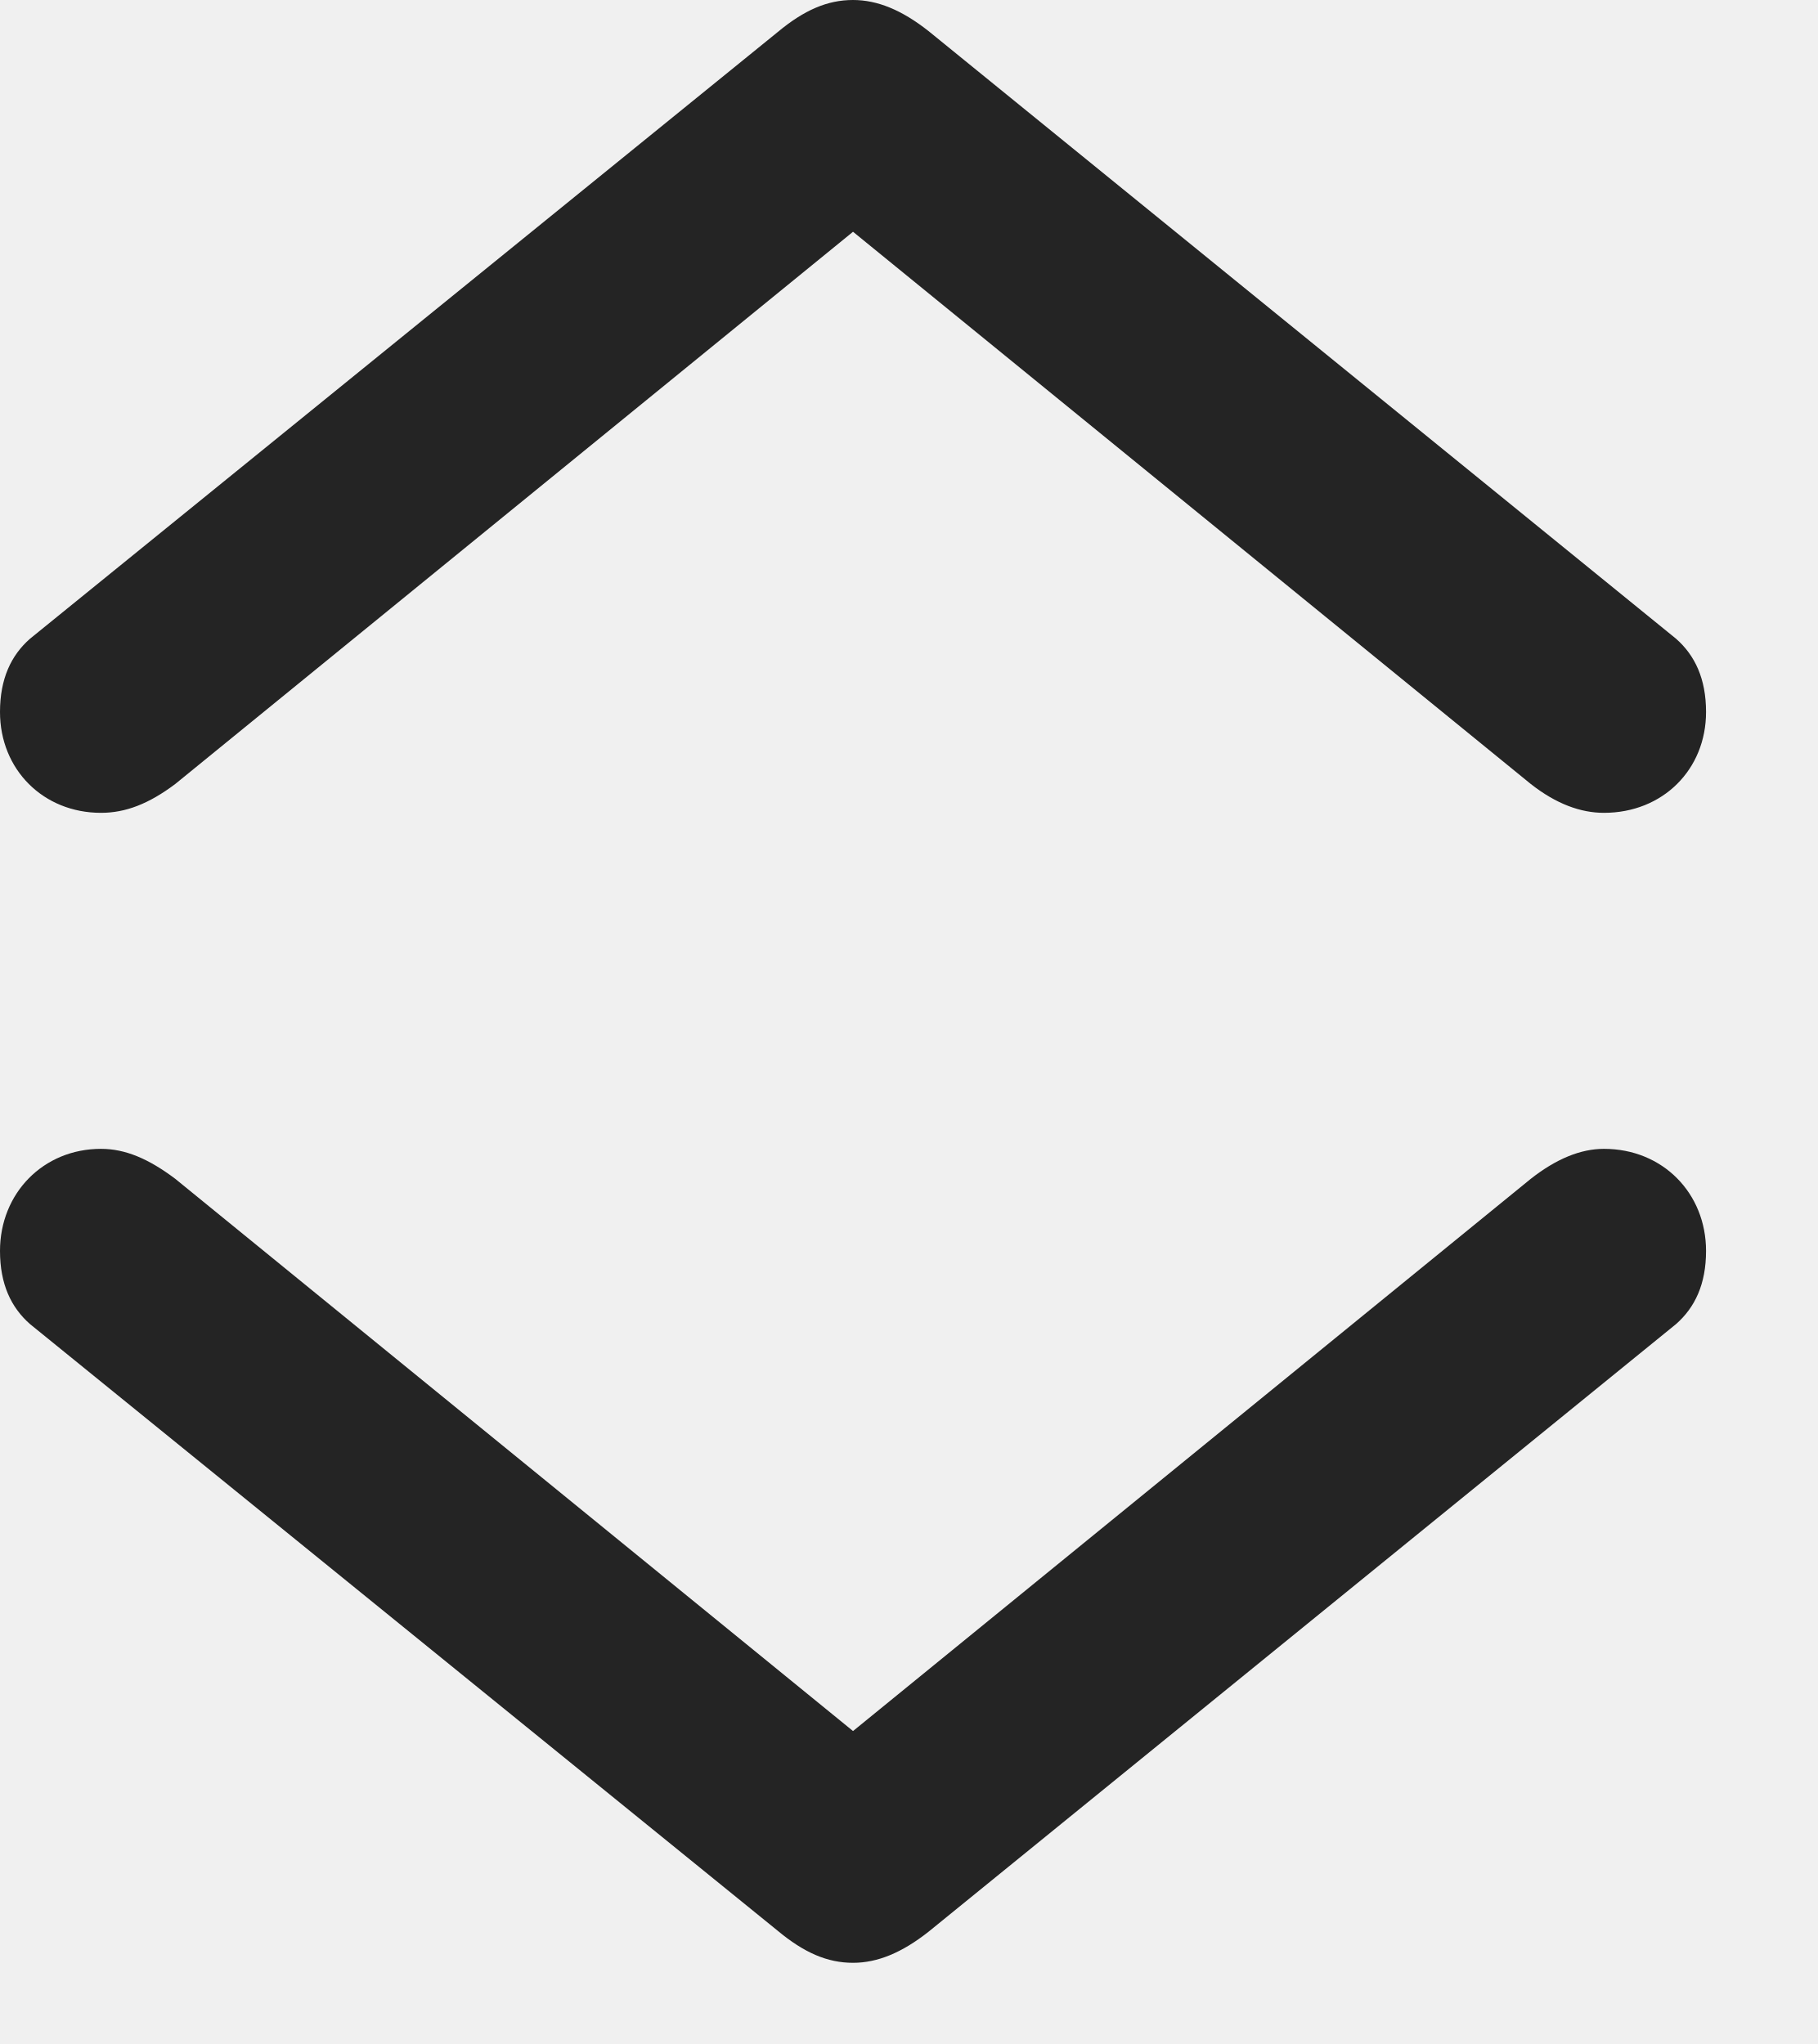
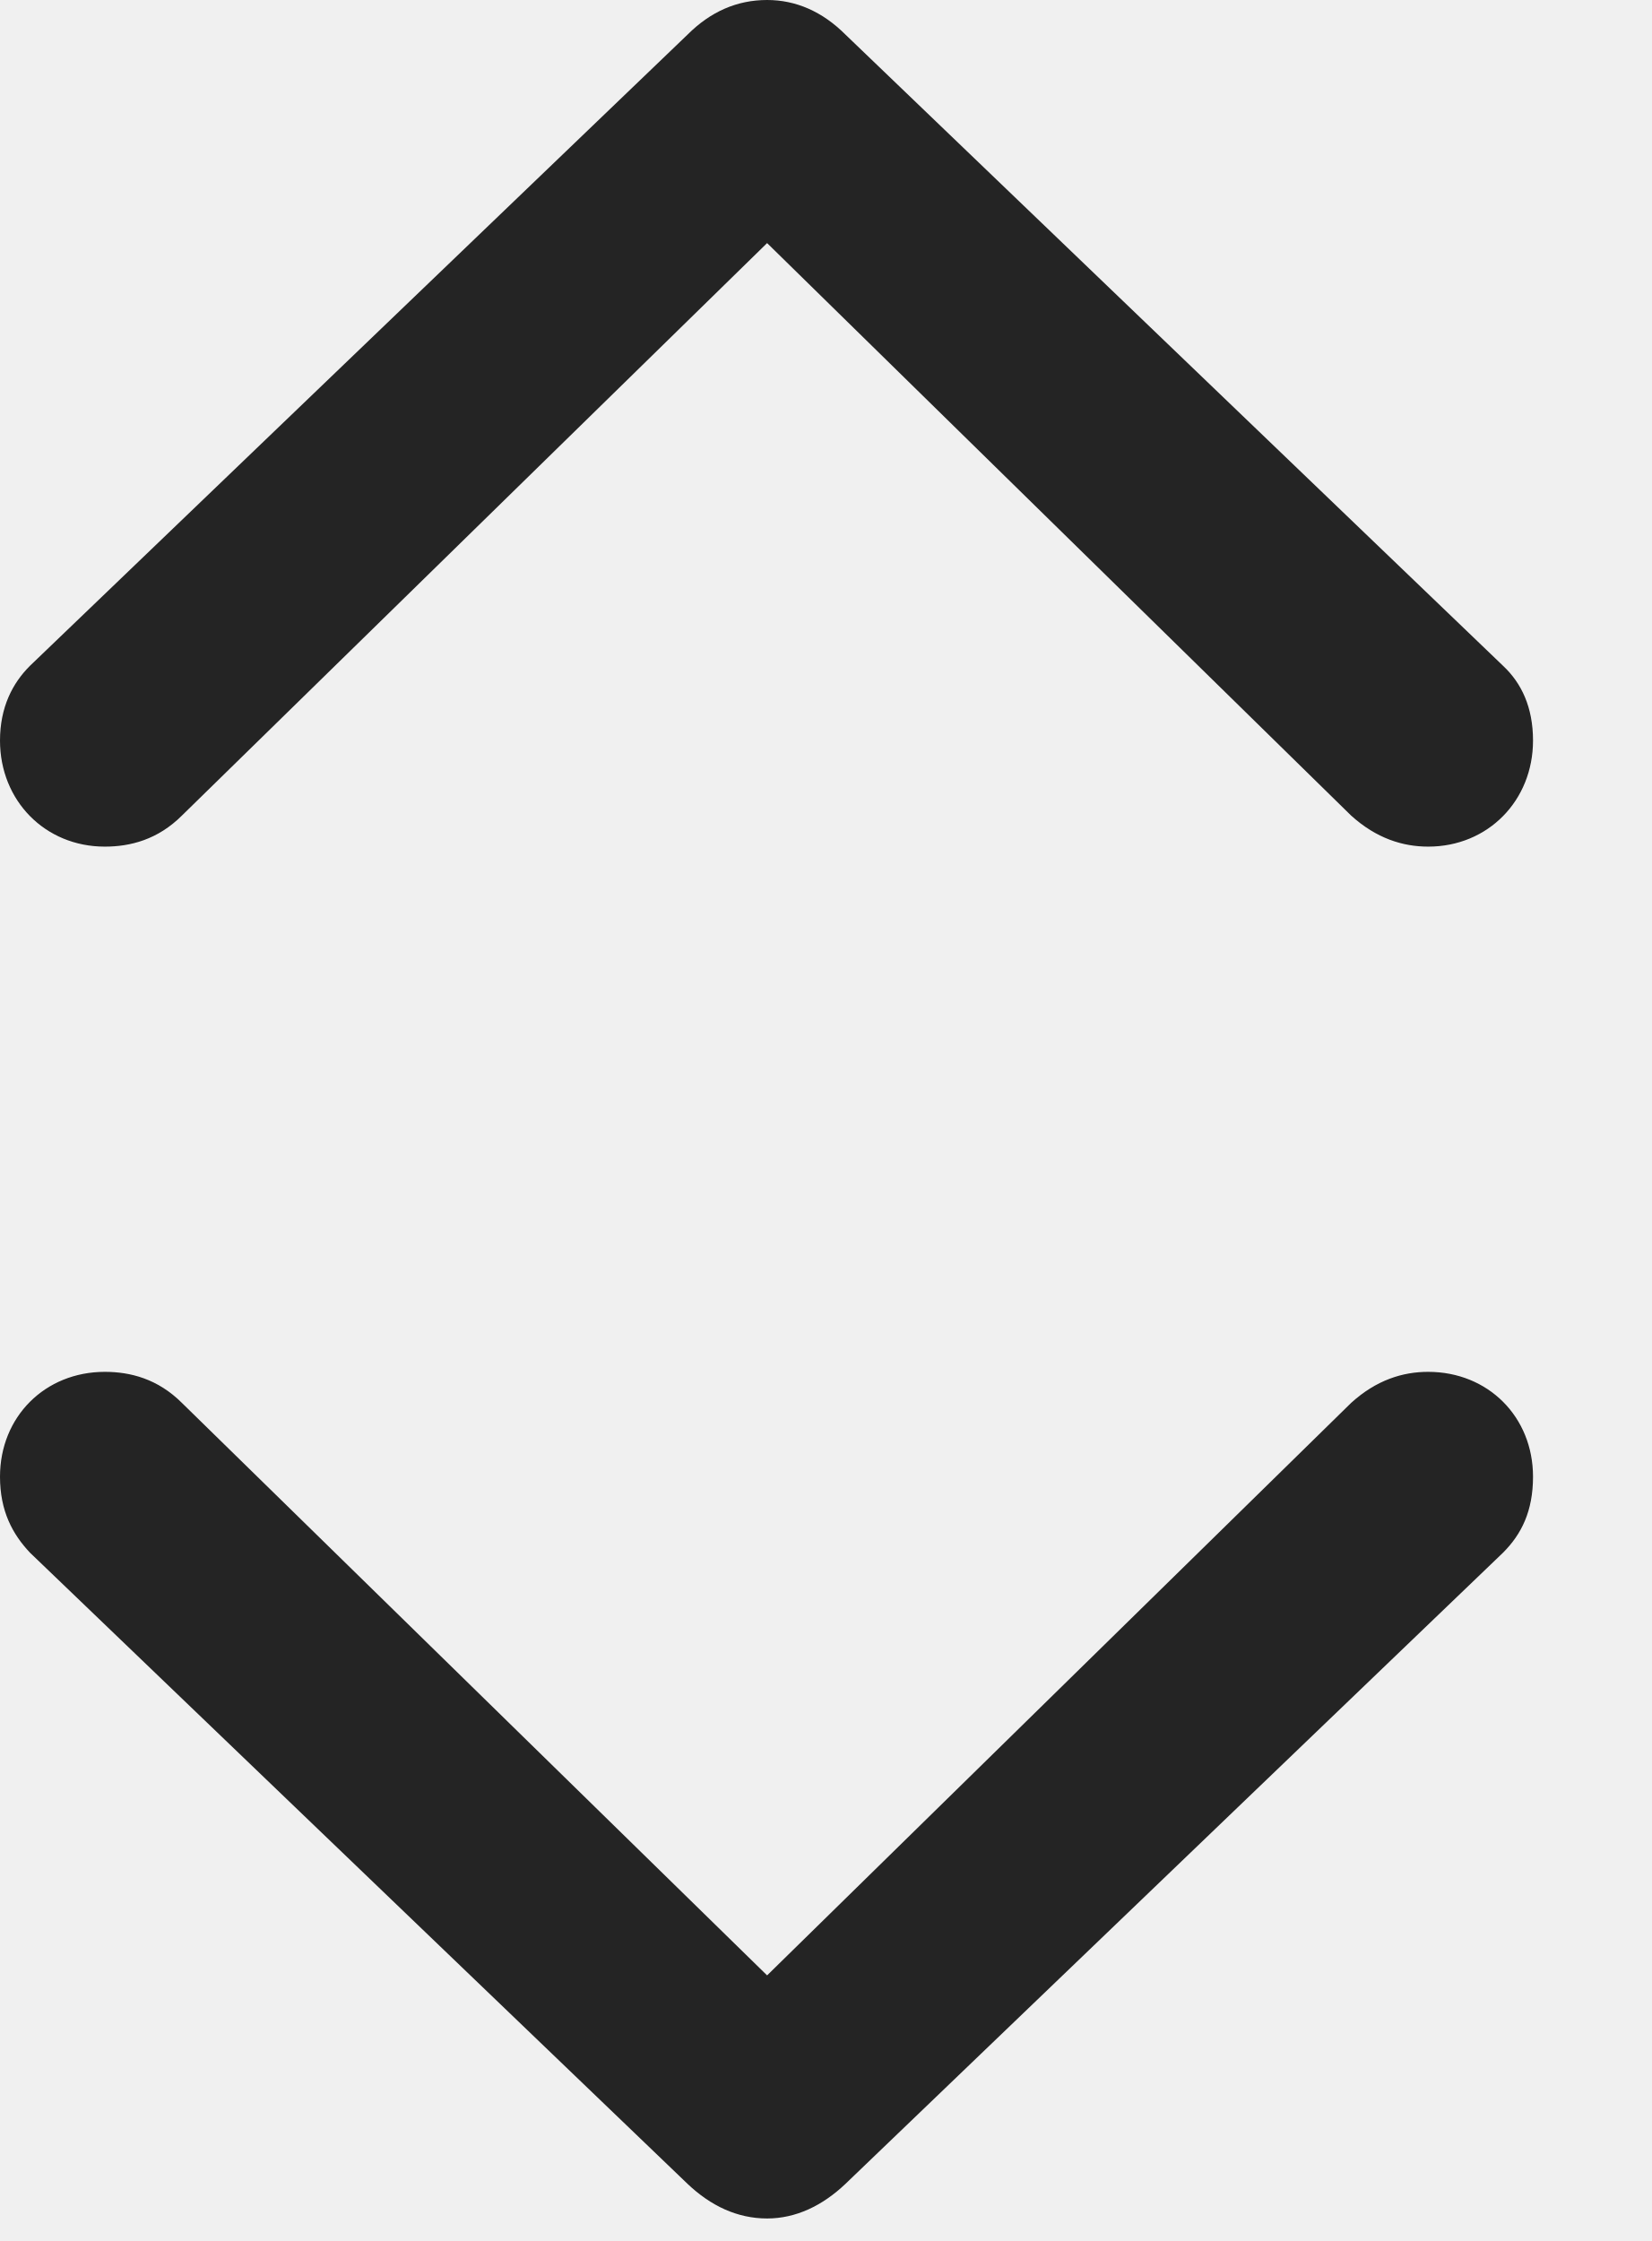
- <svg xmlns="http://www.w3.org/2000/svg" width="16" height="18" viewBox="0 0 16 18" fill="none">
-   <g clip-path="url(#clip0_1827_107)">
-     <path d="M7.51 0C7.285 0 7.08 0.088 6.846 0.283L0.264 5.625C0.098 5.771 0 5.977 0 6.27C0 6.777 0.381 7.158 0.889 7.158C1.104 7.158 1.309 7.08 1.543 6.904L7.51 2.041L13.477 6.904C13.701 7.08 13.916 7.158 14.121 7.158C14.639 7.158 15.02 6.777 15.02 6.27C15.02 5.977 14.922 5.771 14.756 5.625L8.174 0.273C7.939 0.088 7.725 0 7.51 0ZM7.51 17.285C7.725 17.285 7.939 17.197 8.174 17.012L14.756 11.66C14.922 11.514 15.02 11.309 15.02 11.016C15.02 10.508 14.639 10.117 14.121 10.117C13.916 10.117 13.701 10.205 13.477 10.381L7.51 15.244L1.543 10.381C1.309 10.205 1.104 10.117 0.889 10.117C0.381 10.117 0 10.508 0 11.016C0 11.309 0.098 11.514 0.264 11.66L6.846 17.002C7.08 17.197 7.285 17.285 7.51 17.285Z" fill="black" fill-opacity="0.85" />
+ <svg xmlns="http://www.w3.org/2000/svg" width="14" height="19" viewBox="0 0 14 19" fill="none">
+   <g clip-path="url(#clip0_163_84)">
+     <path d="M6.504 0C6.25 0 6.025 0.098 5.83 0.293L0.254 5.645C0.107 5.791 0 5.996 0 6.279C0 6.787 0.381 7.178 0.889 7.178C1.104 7.178 1.338 7.119 1.543 6.914L6.504 2.061L11.455 6.914C11.67 7.109 11.895 7.178 12.109 7.178C12.617 7.178 12.998 6.787 12.998 6.279C12.998 5.996 12.9 5.791 12.744 5.645L7.168 0.293C6.973 0.098 6.748 0 6.504 0ZM6.504 18.809C6.748 18.809 6.973 18.701 7.168 18.516L12.744 13.164C12.9 13.008 12.998 12.812 12.998 12.52C12.998 12.012 12.617 11.631 12.109 11.631C11.895 11.631 11.67 11.699 11.455 11.895L6.504 16.748L1.543 11.895C1.338 11.69 1.104 11.631 0.889 11.631C0.381 11.631 0 12.012 0 12.52C0 12.812 0.107 13.008 0.254 13.164L5.83 18.516C6.025 18.701 6.25 18.809 6.504 18.809Z" fill="black" fill-opacity="0.85" />
  </g>
  <defs>
-     <clipPath id="clip0_1827_107">
-       <rect width="15.02" height="17.471" fill="white" />
+     <clipPath id="clip0_163_84">
+       <rect width="13.359" height="18.818" fill="black" />
    </clipPath>
  </defs>
</svg>
